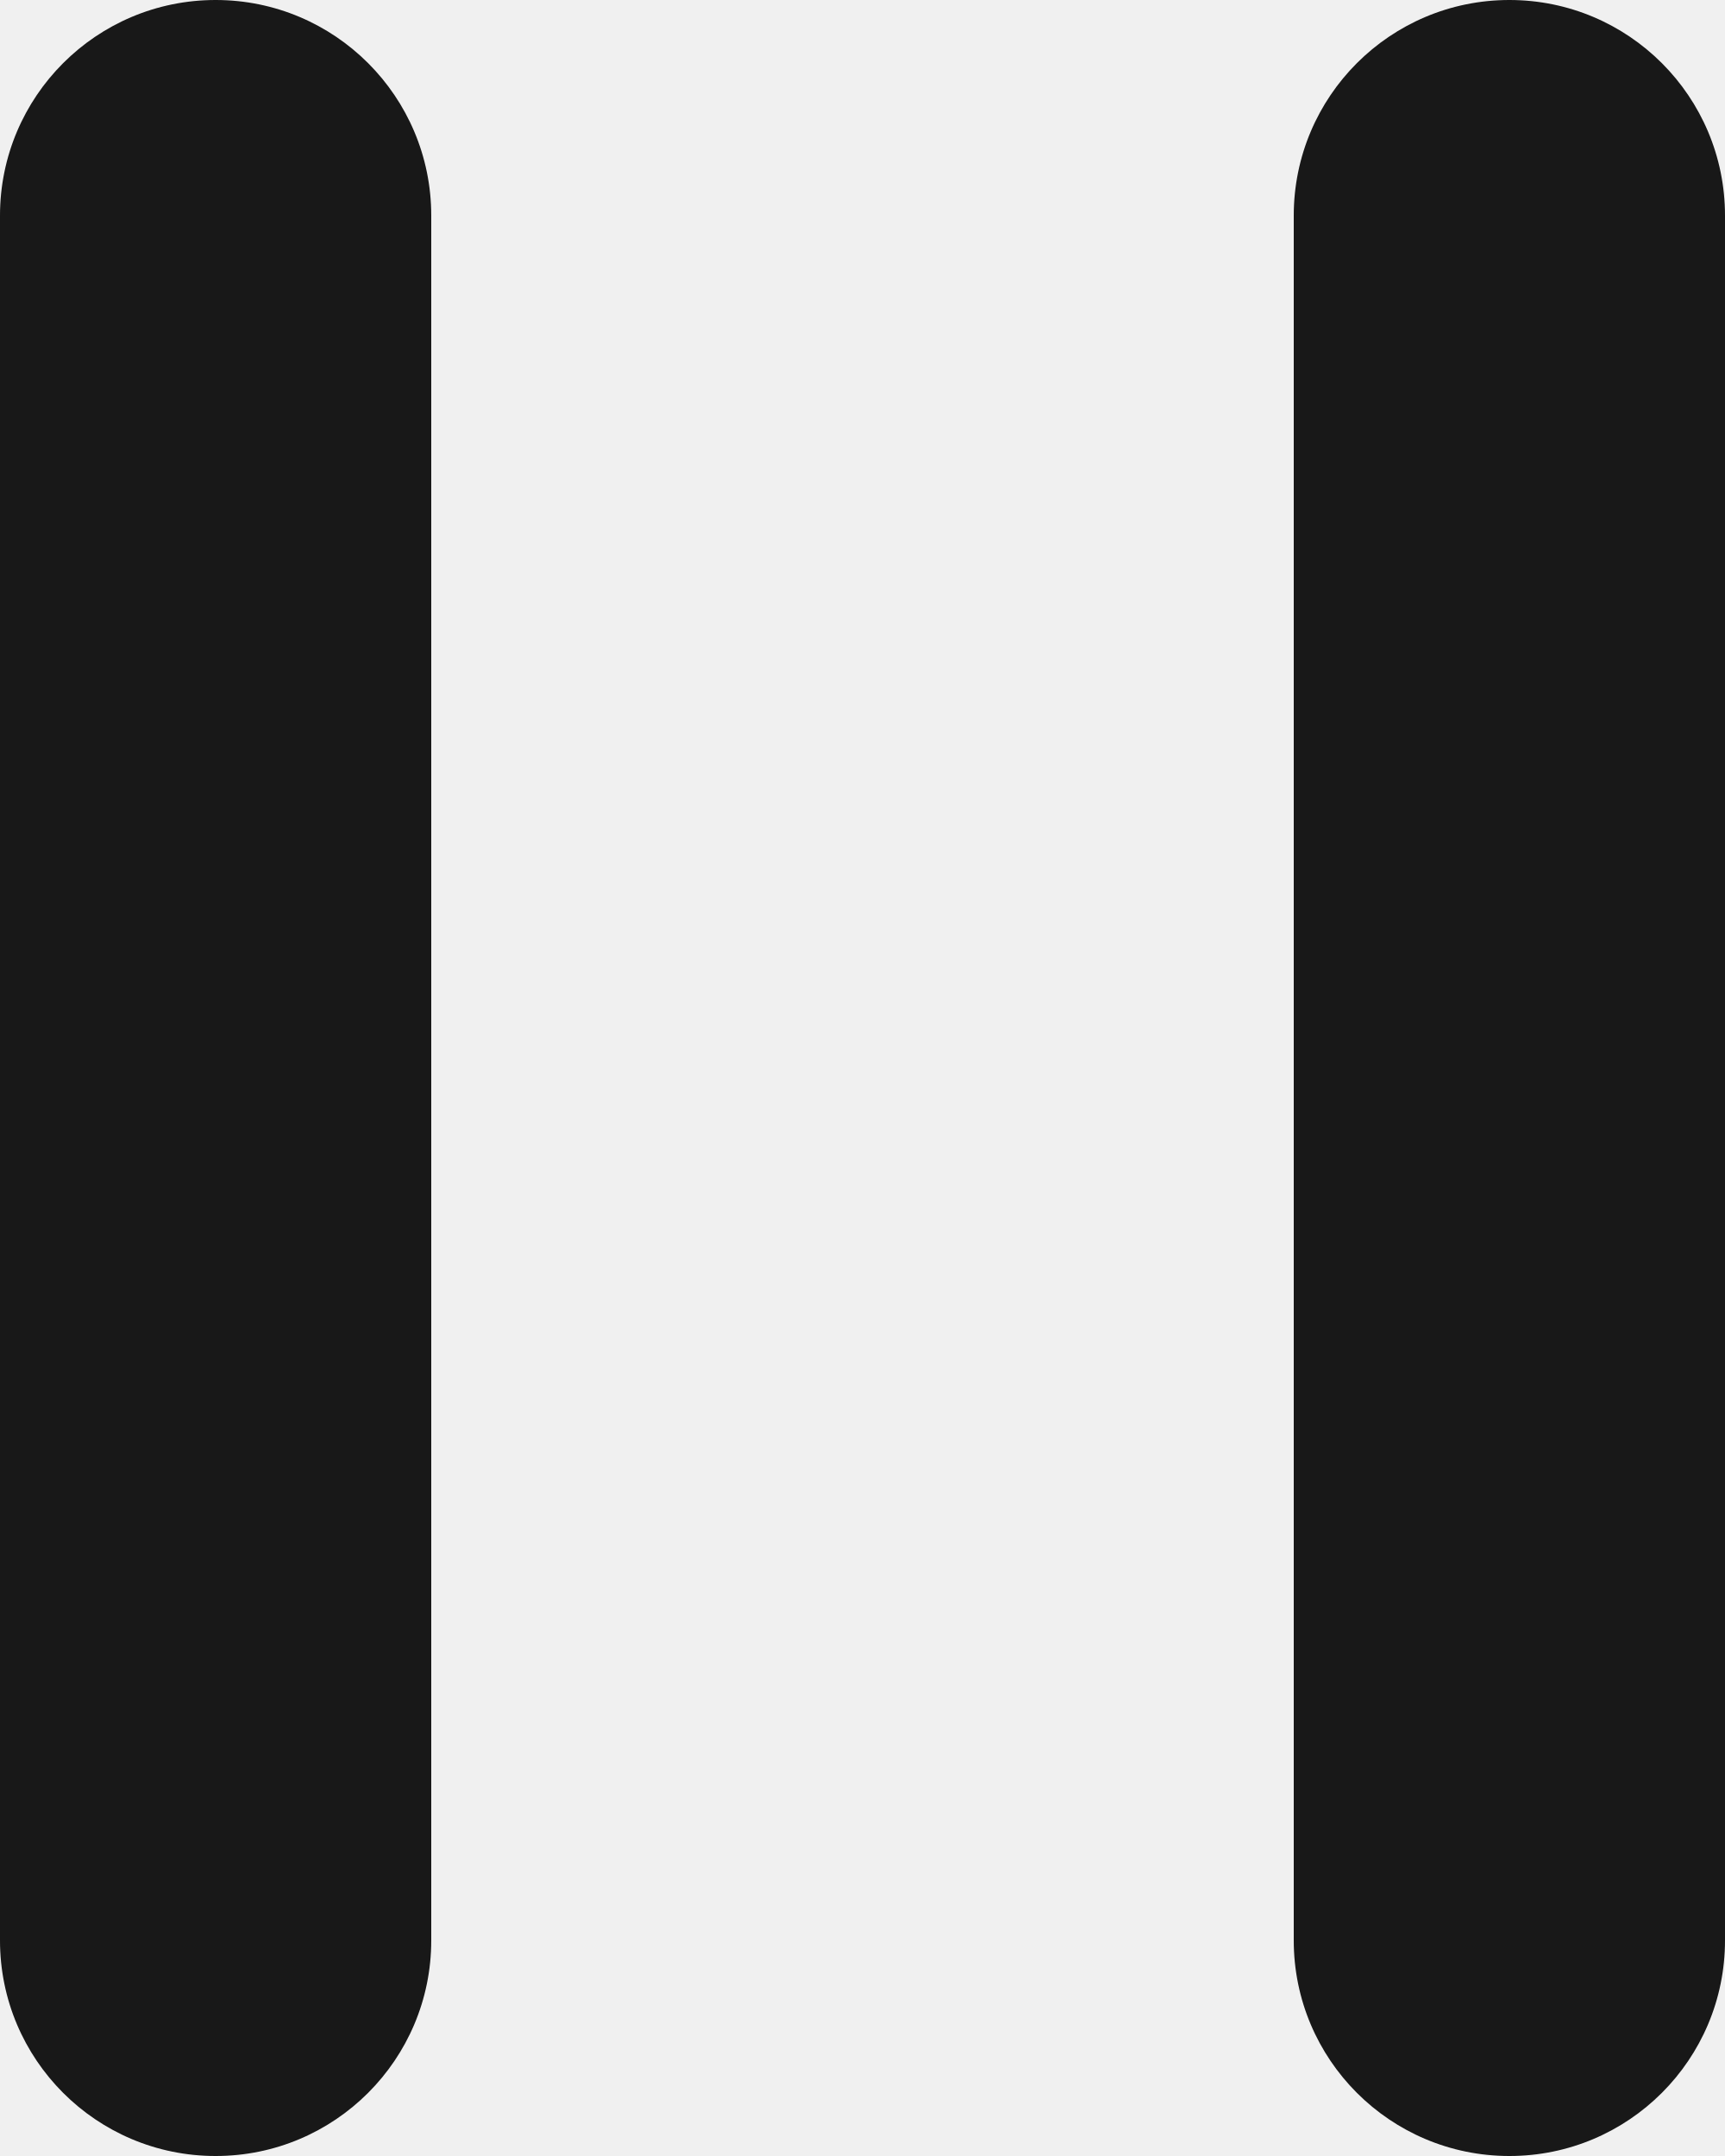
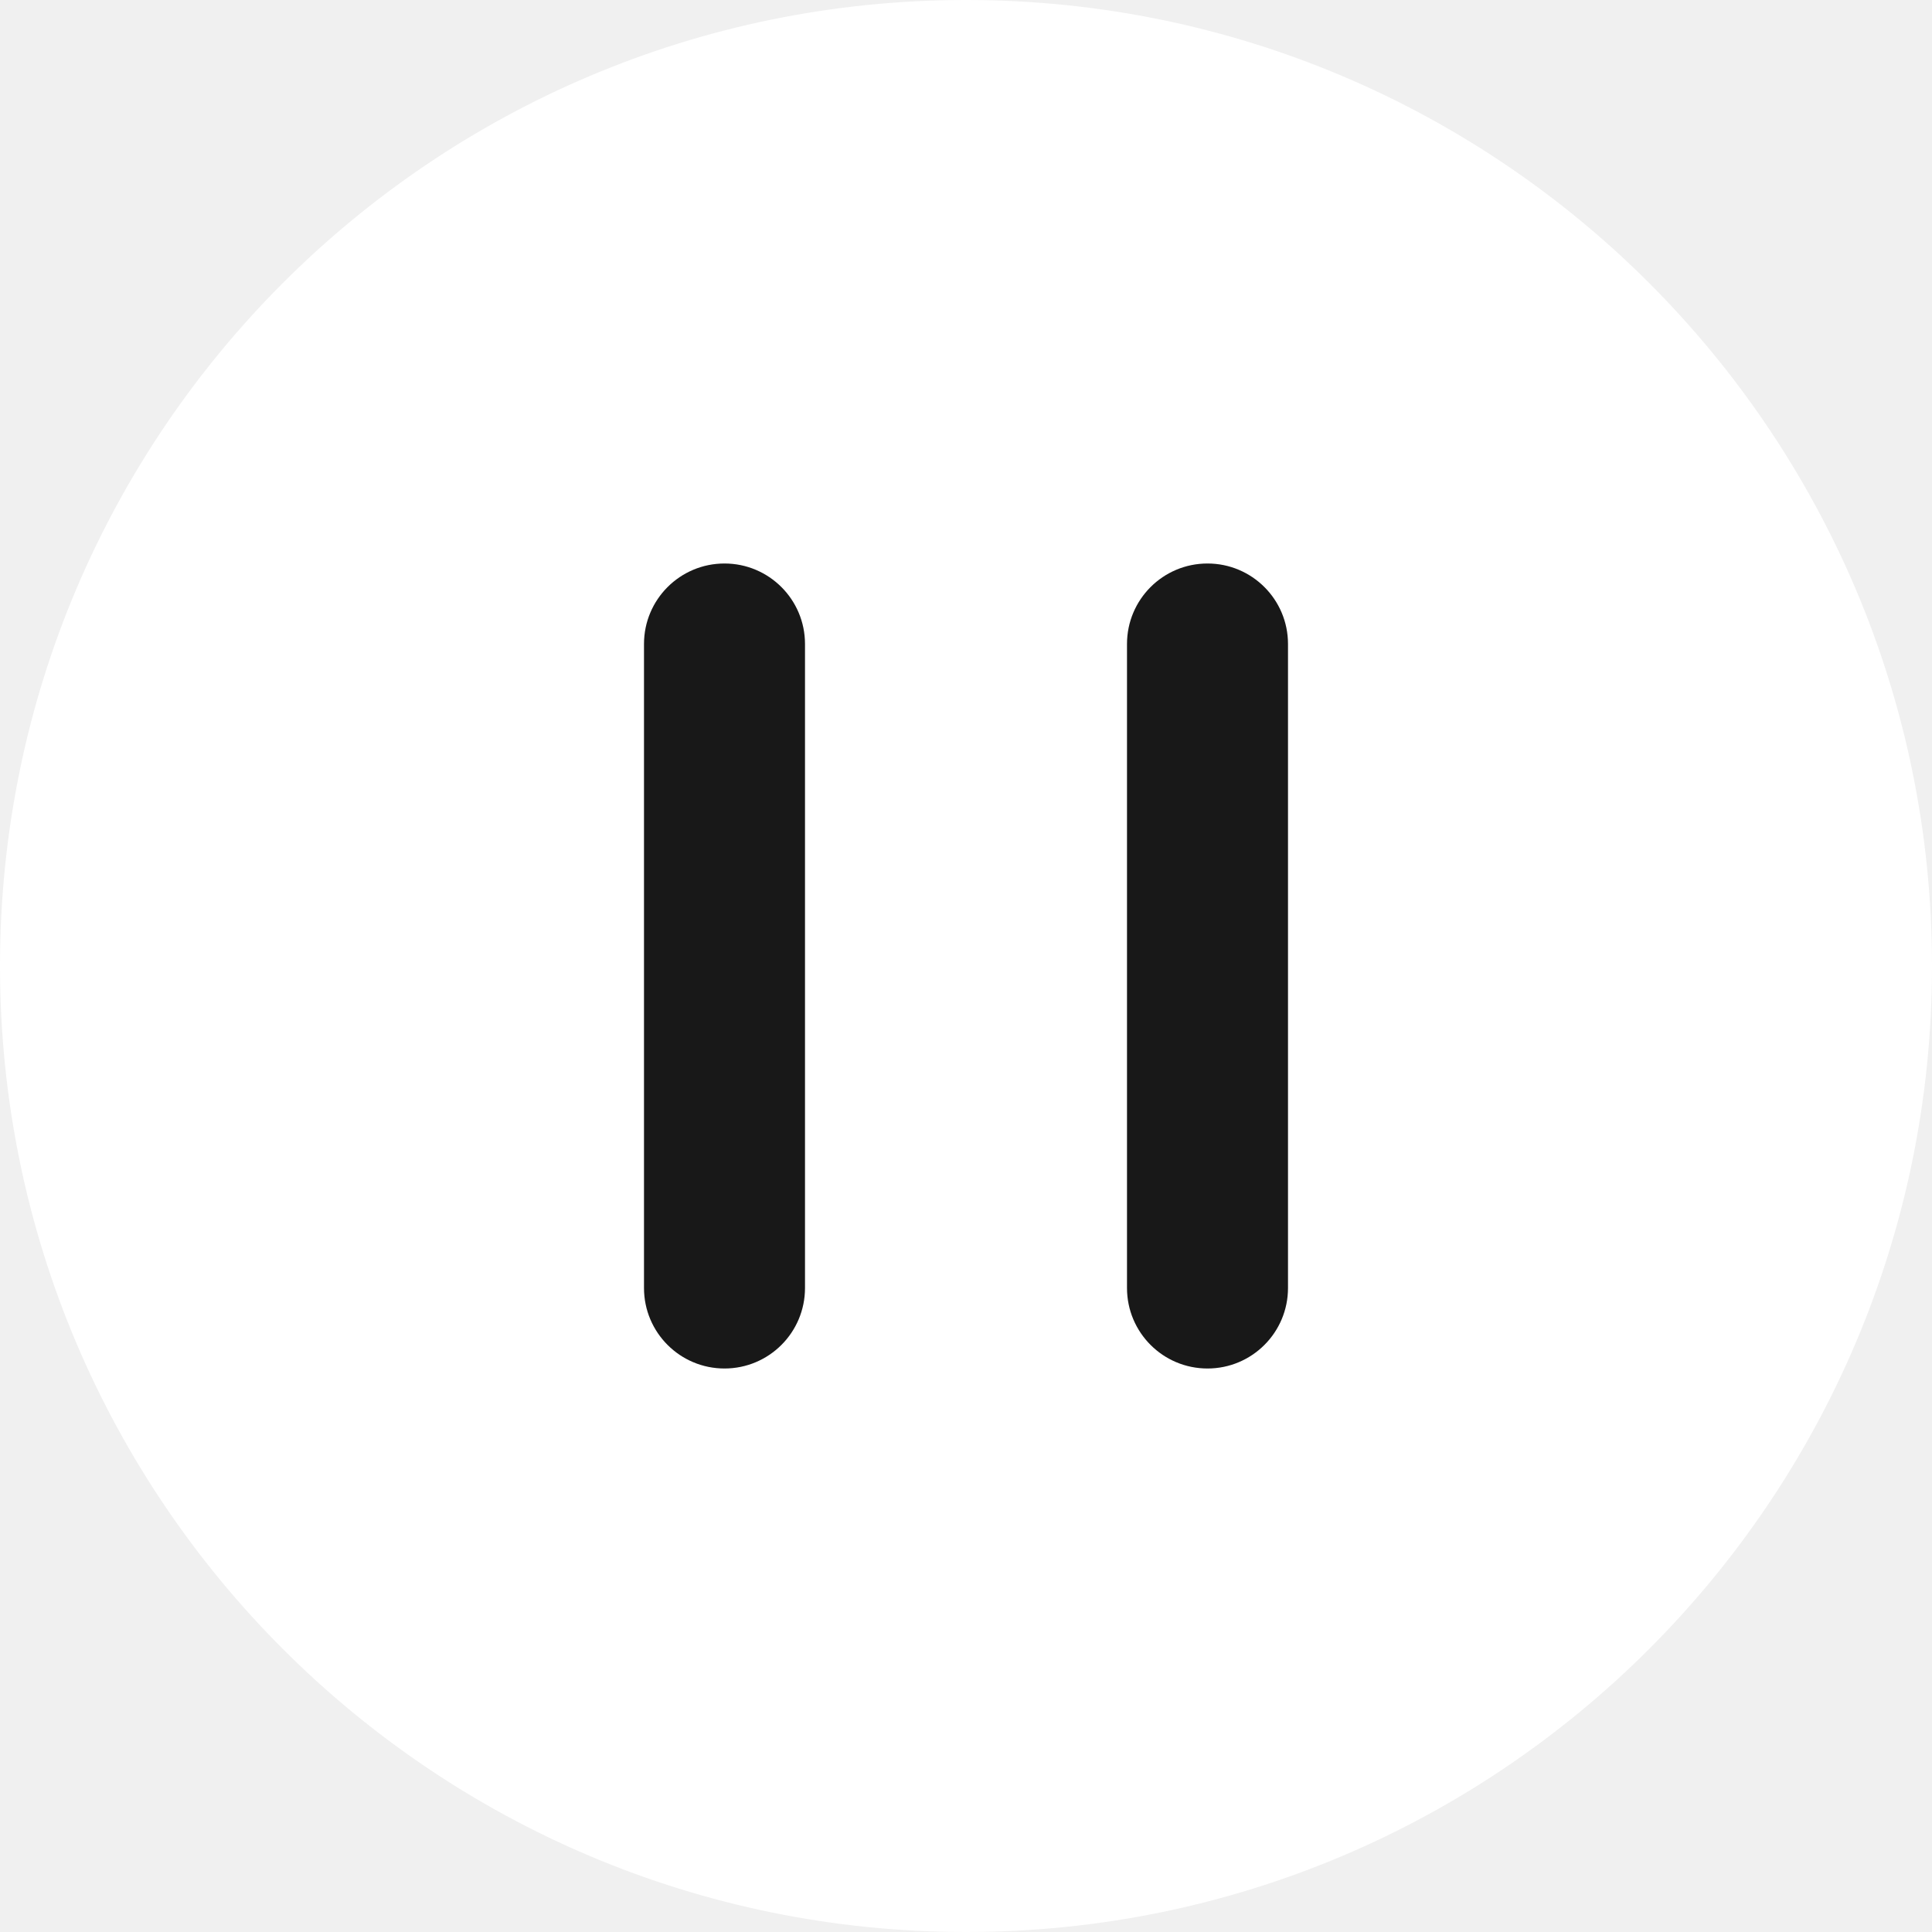
- <svg xmlns="http://www.w3.org/2000/svg" width="16" height="20" viewBox="0 0 16 20" fill="none">
-   <path d="M4 18V2C4 0.895 3.105 0 2 0C0.895 0 0 0.895 0 2V18C0 19.105 0.895 20 2 20C3.105 20 4 19.105 4 18Z" fill="#181818" />
-   <path d="M16 18V2C16 0.895 15.105 0 14 0C12.895 0 12 0.895 12 2V18C12 19.105 12.895 20 14 20C15.105 20 16 19.105 16 18Z" fill="#181818" />
+ <svg xmlns="http://www.w3.org/2000/svg" width="48" height="48" viewBox="0 0 48 48" fill="none">
+   <circle cx="24" cy="24" r="24" fill="white" />
+   <path d="M20 32V16C20 14.895 19.105 14 18 14C16.895 14 16 14.895 16 16V32C16 33.105 16.895 34 18 34C19.105 34 20 33.105 20 32Z" fill="#181818" />
+   <path d="M32 32V16C32 14.895 31.105 14 30 14C28.895 14 28 14.895 28 16V32C28 33.105 28.895 34 30 34C31.105 34 32 33.105 32 32Z" fill="#181818" />
</svg>
